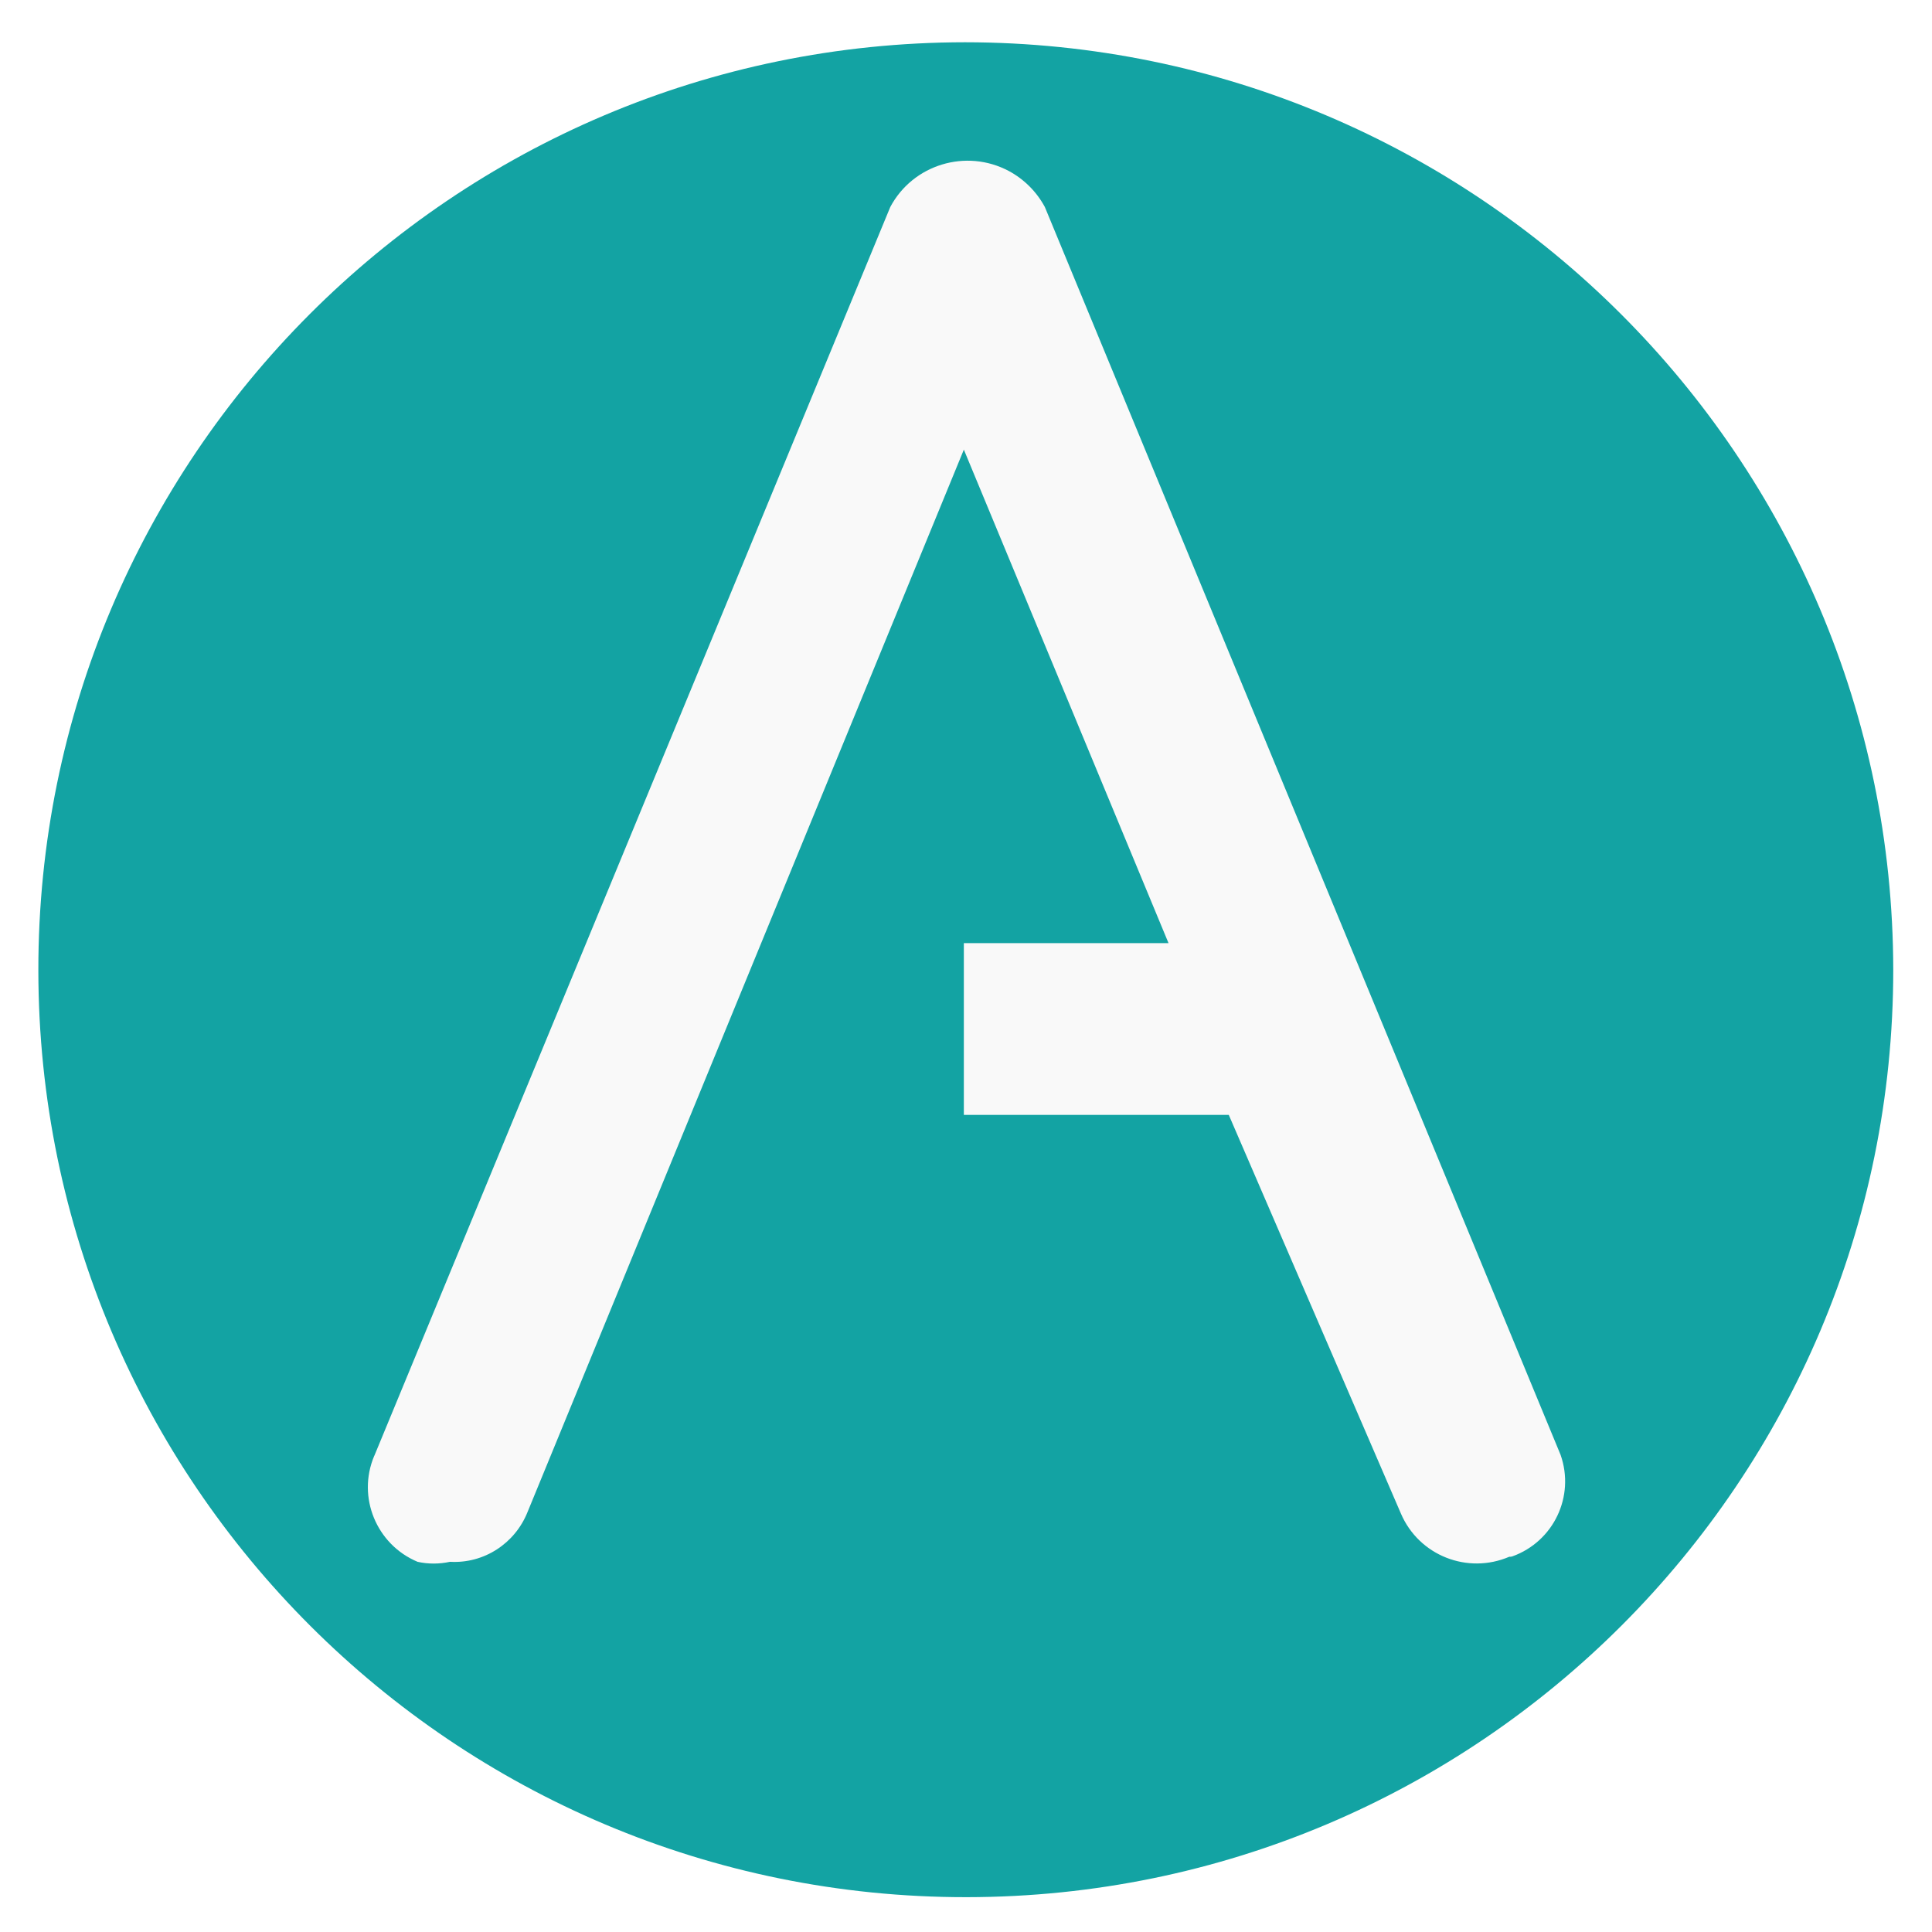
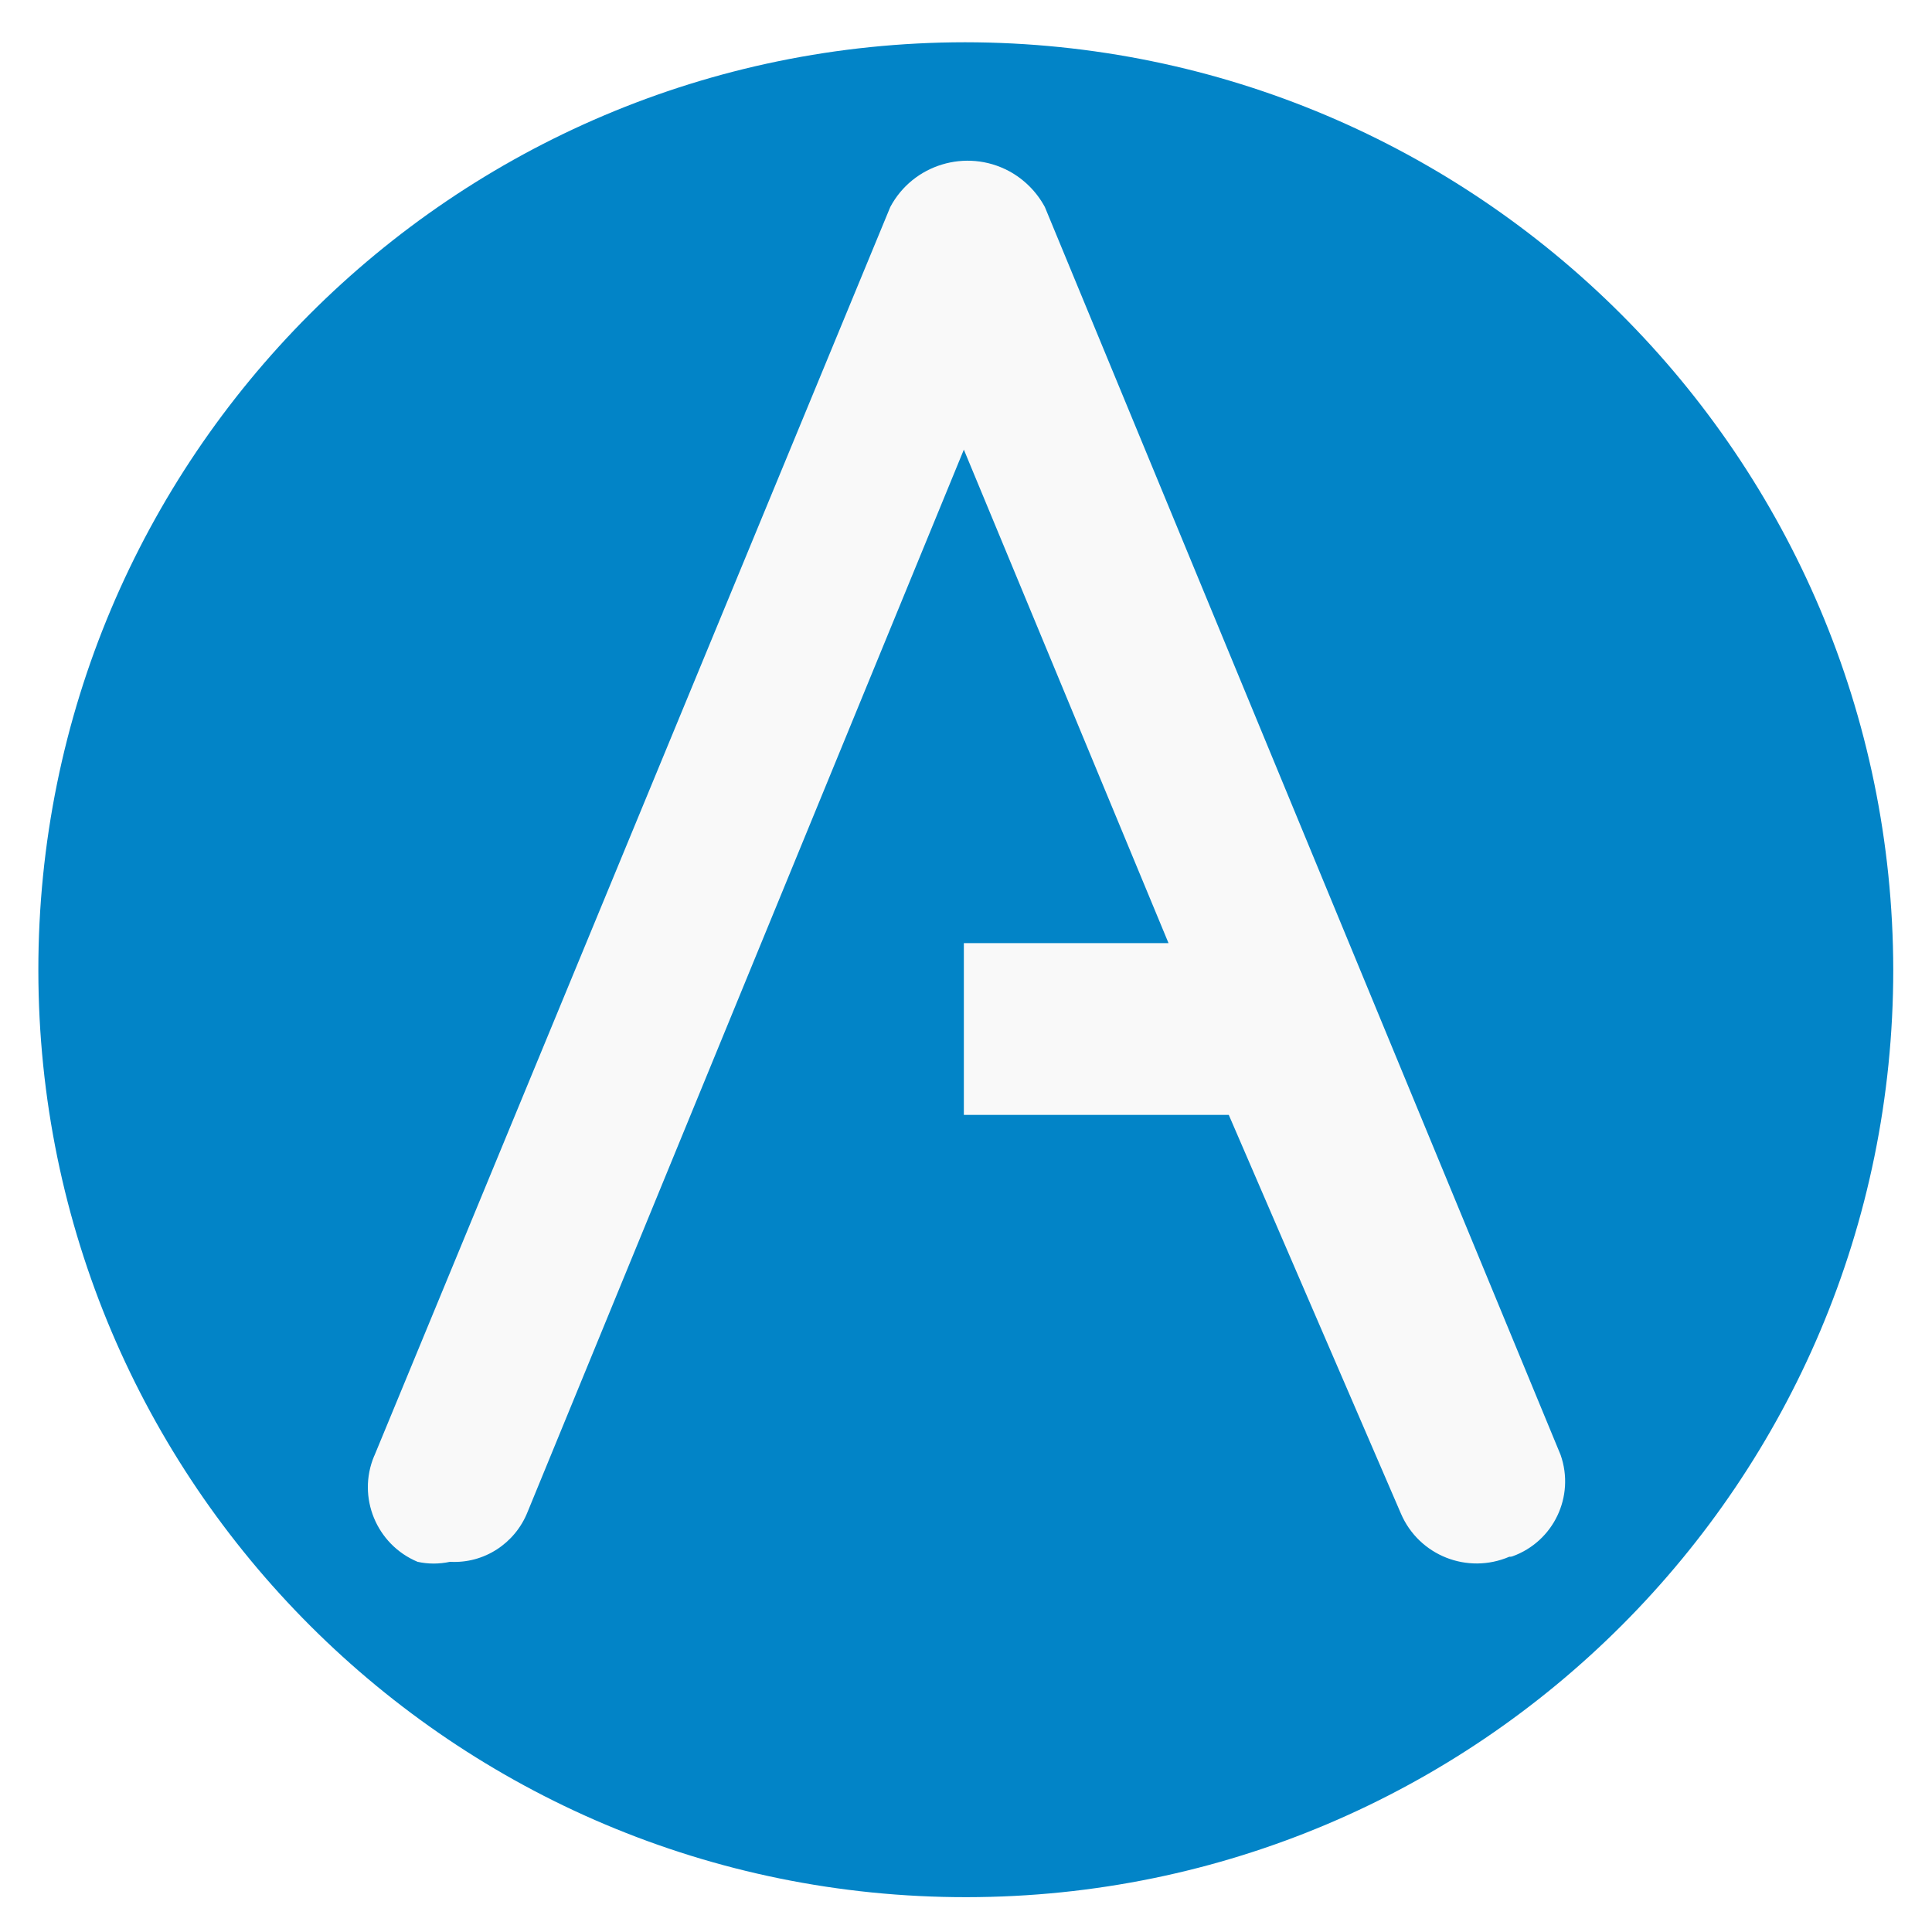
<svg xmlns="http://www.w3.org/2000/svg" version="1.1" id="Capa_1" x="0px" y="0px" viewBox="0 0 493.7 493.7" style="enable-background:new 0 0 493.7 493.7;" xml:space="preserve">
  <style type="text/css">
- 	.st0{fill:#13A3A3;}
+ 	.st0{fill:#0284c7;}
	.st1{fill:#F9F9F9;}
</style>
  <g>
    <path class="st0" d="M246.6,10.8C115.7,10.9,9.7,117.1,9.8,248S116.1,484.9,247,484.8c130.8-0.1,236.8-106.2,236.8-237   C483.6,116.9,377.5,10.9,246.6,10.8z" />
    <path class="st1" d="M386.5,397.7c-0.1,0-0.3,0.1-0.4,0.1h-0.4c-10.7,4.6-23.1-0.3-27.7-11l-44-101.9h-67.7V241h52.3l-52.3-126.1   L134.8,386.4c-3.2,8-11.1,13.2-19.8,12.7c-2.8,0.6-5.6,0.6-8.3,0c-10.5-4.4-15.5-16.5-11.1-27c0-0.1,0.1-0.1,0.1-0.2l131.8-319   c5.8-10.9,19.4-15,30.3-9.2c3.9,2.1,7.1,5.3,9.2,9.2l131.8,318.9C402.5,382.4,397,393.9,386.5,397.7z" />
  </g>
</svg>
